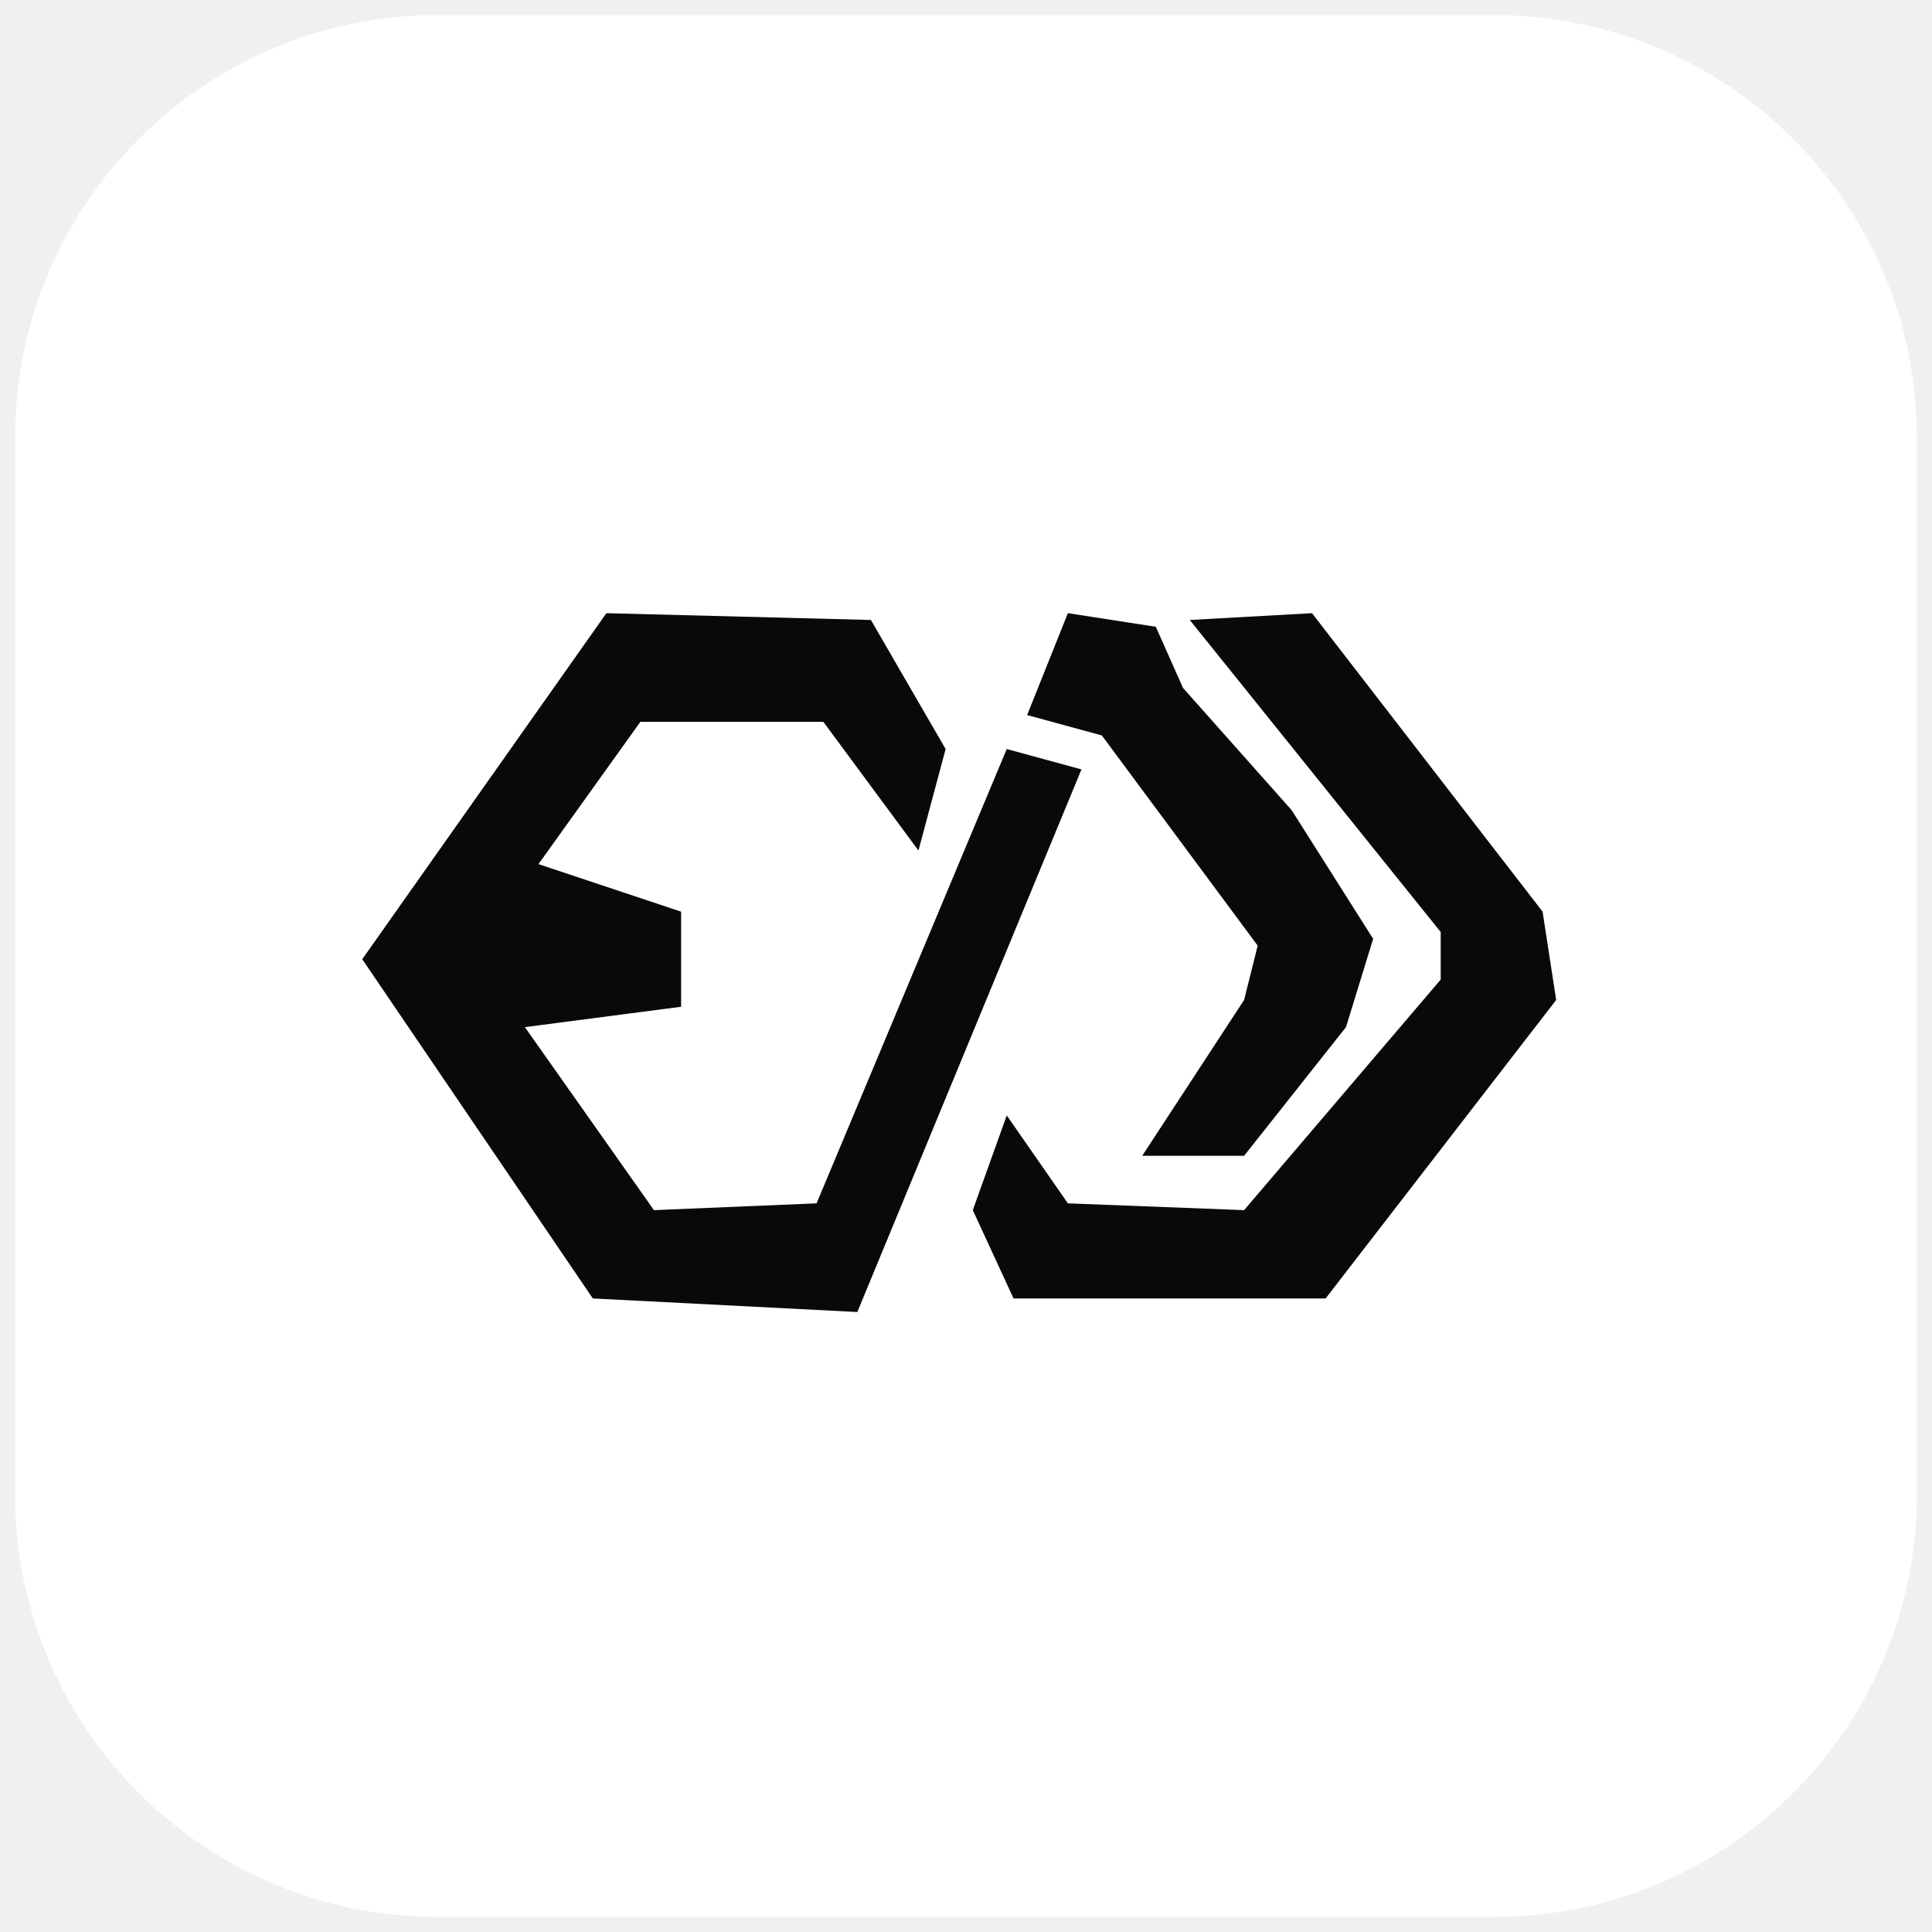
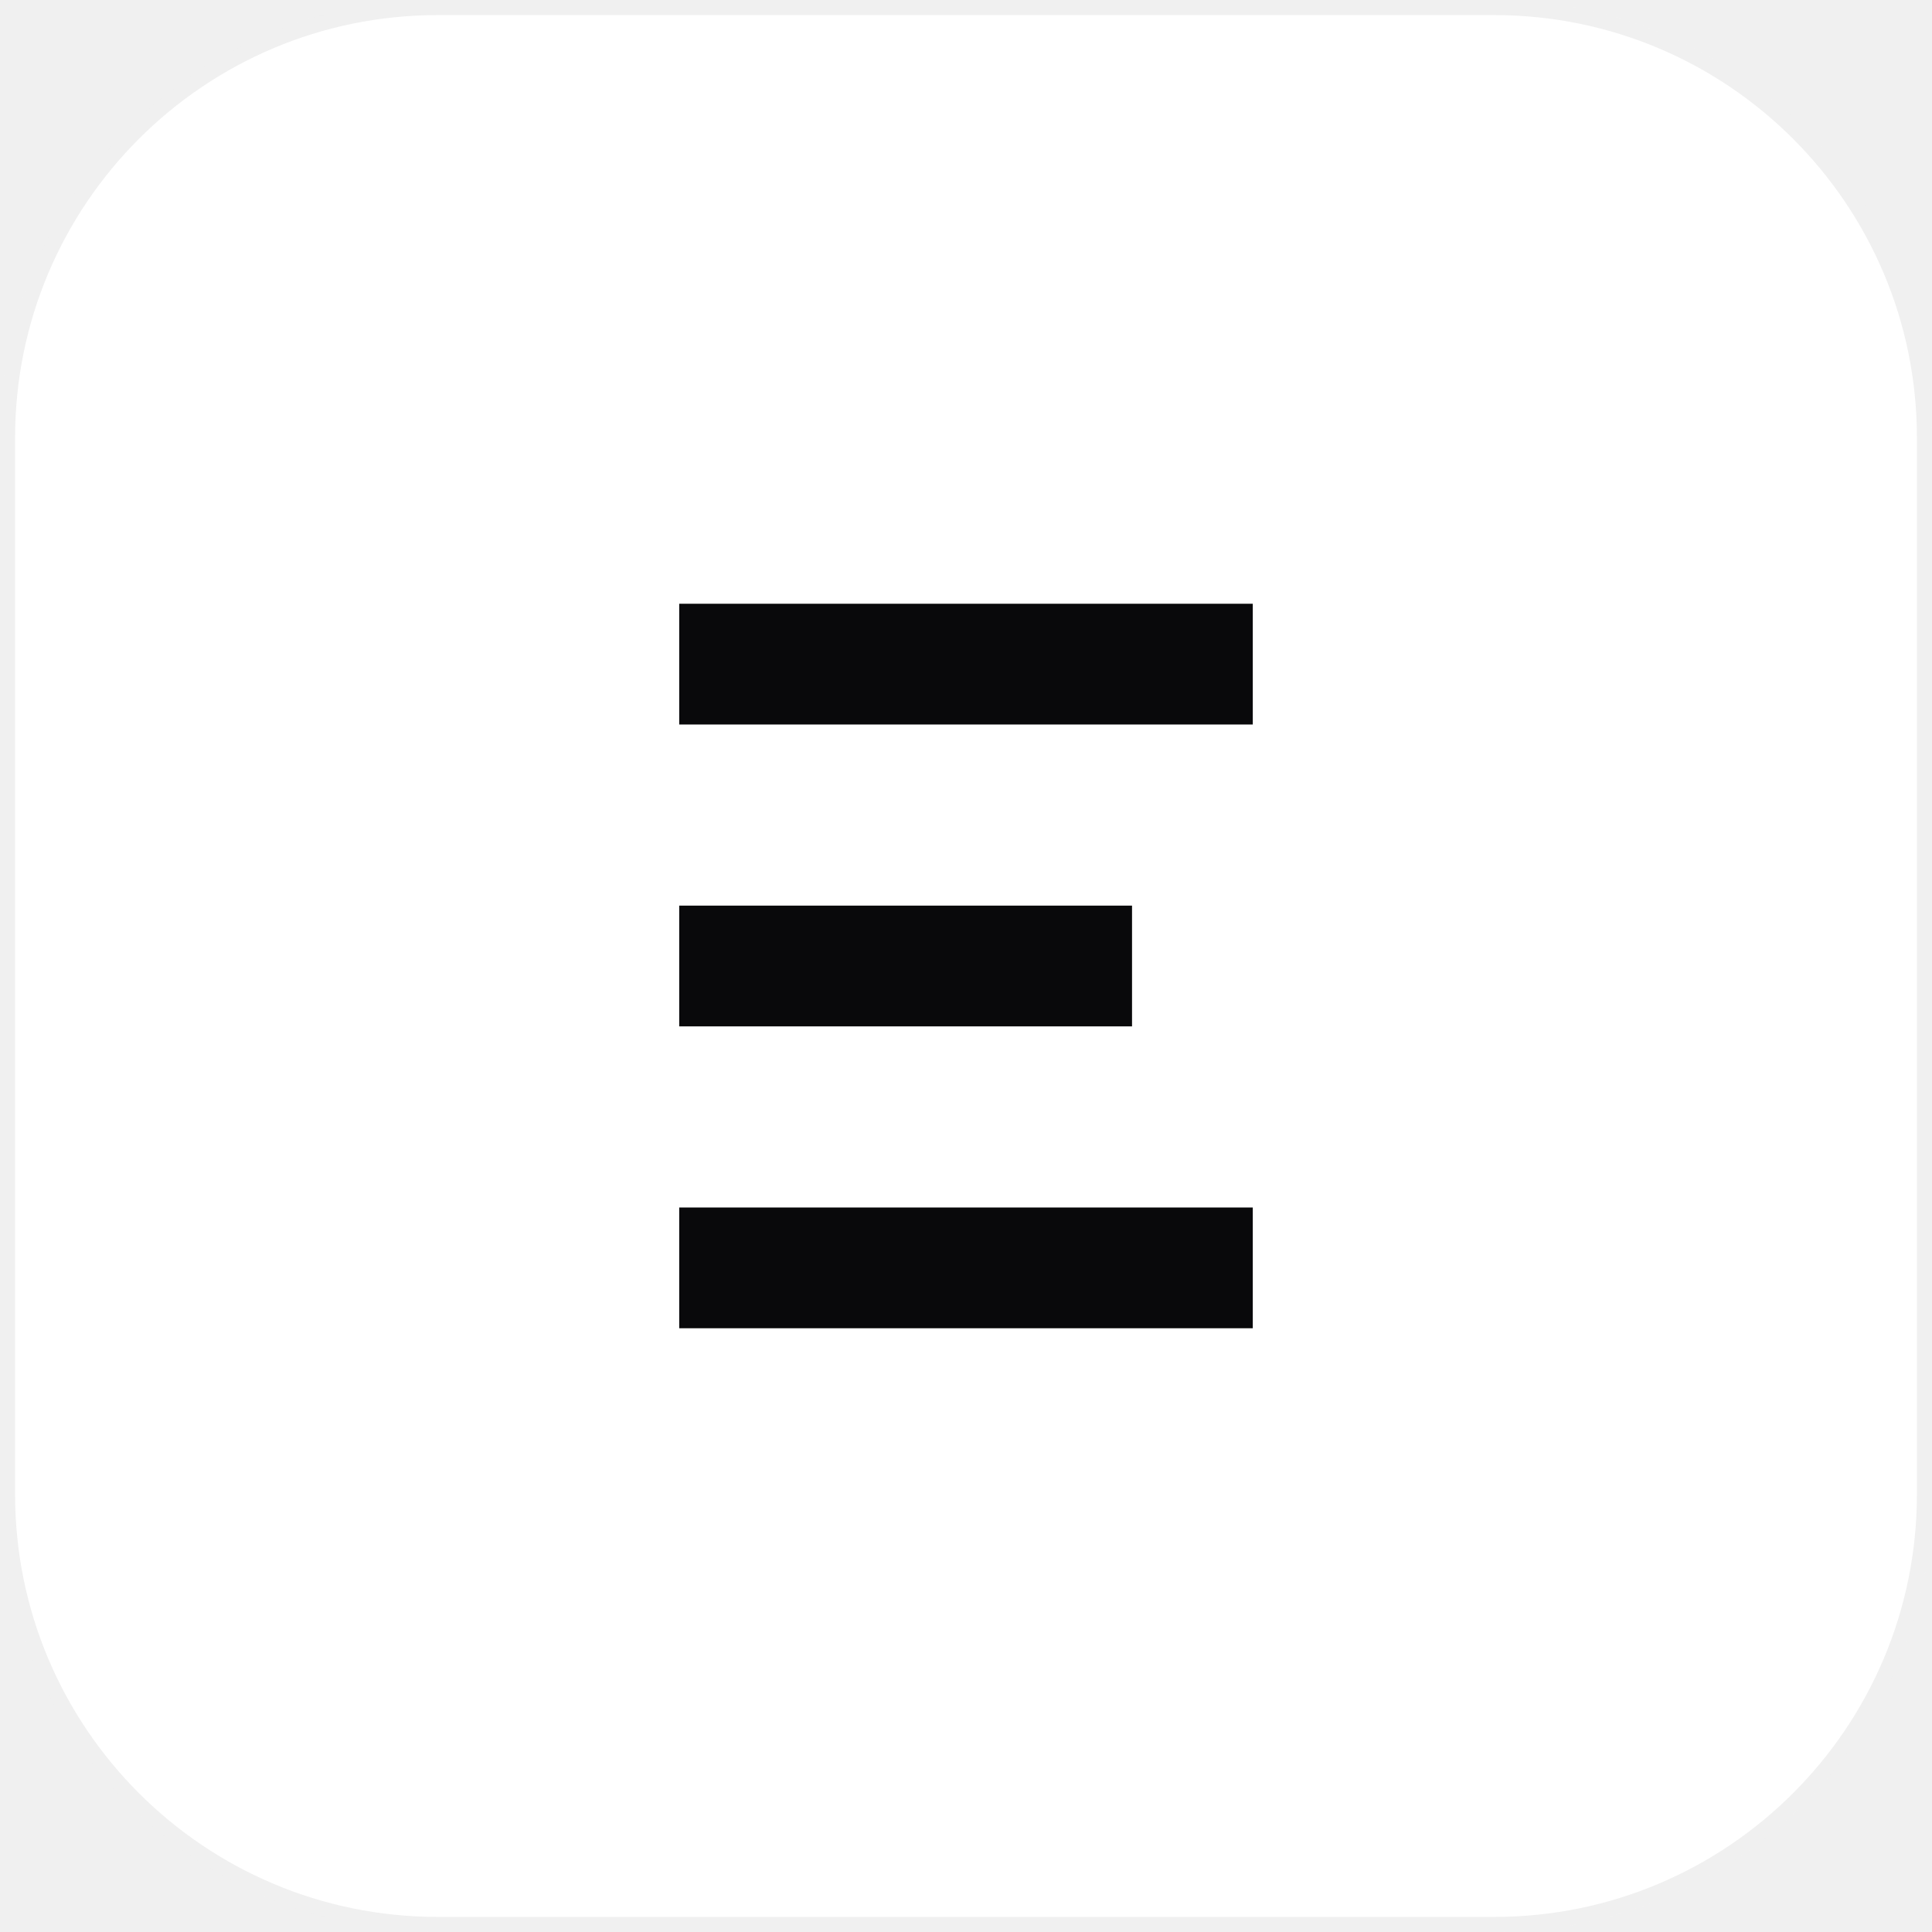
<svg xmlns="http://www.w3.org/2000/svg" viewBox="0 0 512 512" fill="none">
  <rect width="512" height="512" rx="116" fill="#FFFFFF" />
  <rect x="2" y="2" width="508" height="508" rx="114" stroke="#000000" stroke-opacity="0.06" stroke-width="4" />
  <g fill="#09090B" fill-rule="evenodd">
-     <path d="M 347.7 162.5 L 315.3 164.3 L 381.8 247.0 L 381.8 259.6 L 329.7 320.7 L 283.0 318.9 L 266.8 295.6 L 257.8 320.7 L 268.6 344.1 L 351.3 344.1 L 412.4 265.0 L 408.8 241.6 Z" />
-     <path d="M 283.0 162.5 L 272.2 189.5 L 292.0 194.9 L 333.3 250.6 L 329.7 265.0 L 302.7 306.3 L 329.7 306.3 L 356.7 272.2 L 363.9 248.8 L 342.3 214.7 L 313.5 182.3 L 306.3 166.1 Z" />
-     <path d="M 160.7 162.5 L 96.0 254.2 L 157.1 344.1 L 227.2 347.7 L 286.6 203.9 L 266.8 198.5 L 216.4 318.9 L 173.3 320.7 L 139.1 272.2 L 180.5 266.8 L 180.5 241.6 L 142.7 229.0 L 169.7 191.3 L 218.2 191.3 L 243.4 225.4 L 250.6 198.5 L 230.8 164.3 Z" />
+     <path d="M 180 160 h152 v32 h-152 z M 180 240 h120 v32 h-120 z M 180 320 h152 v32 h-152 z M 180 160 v192" />
  </g>
</svg>
